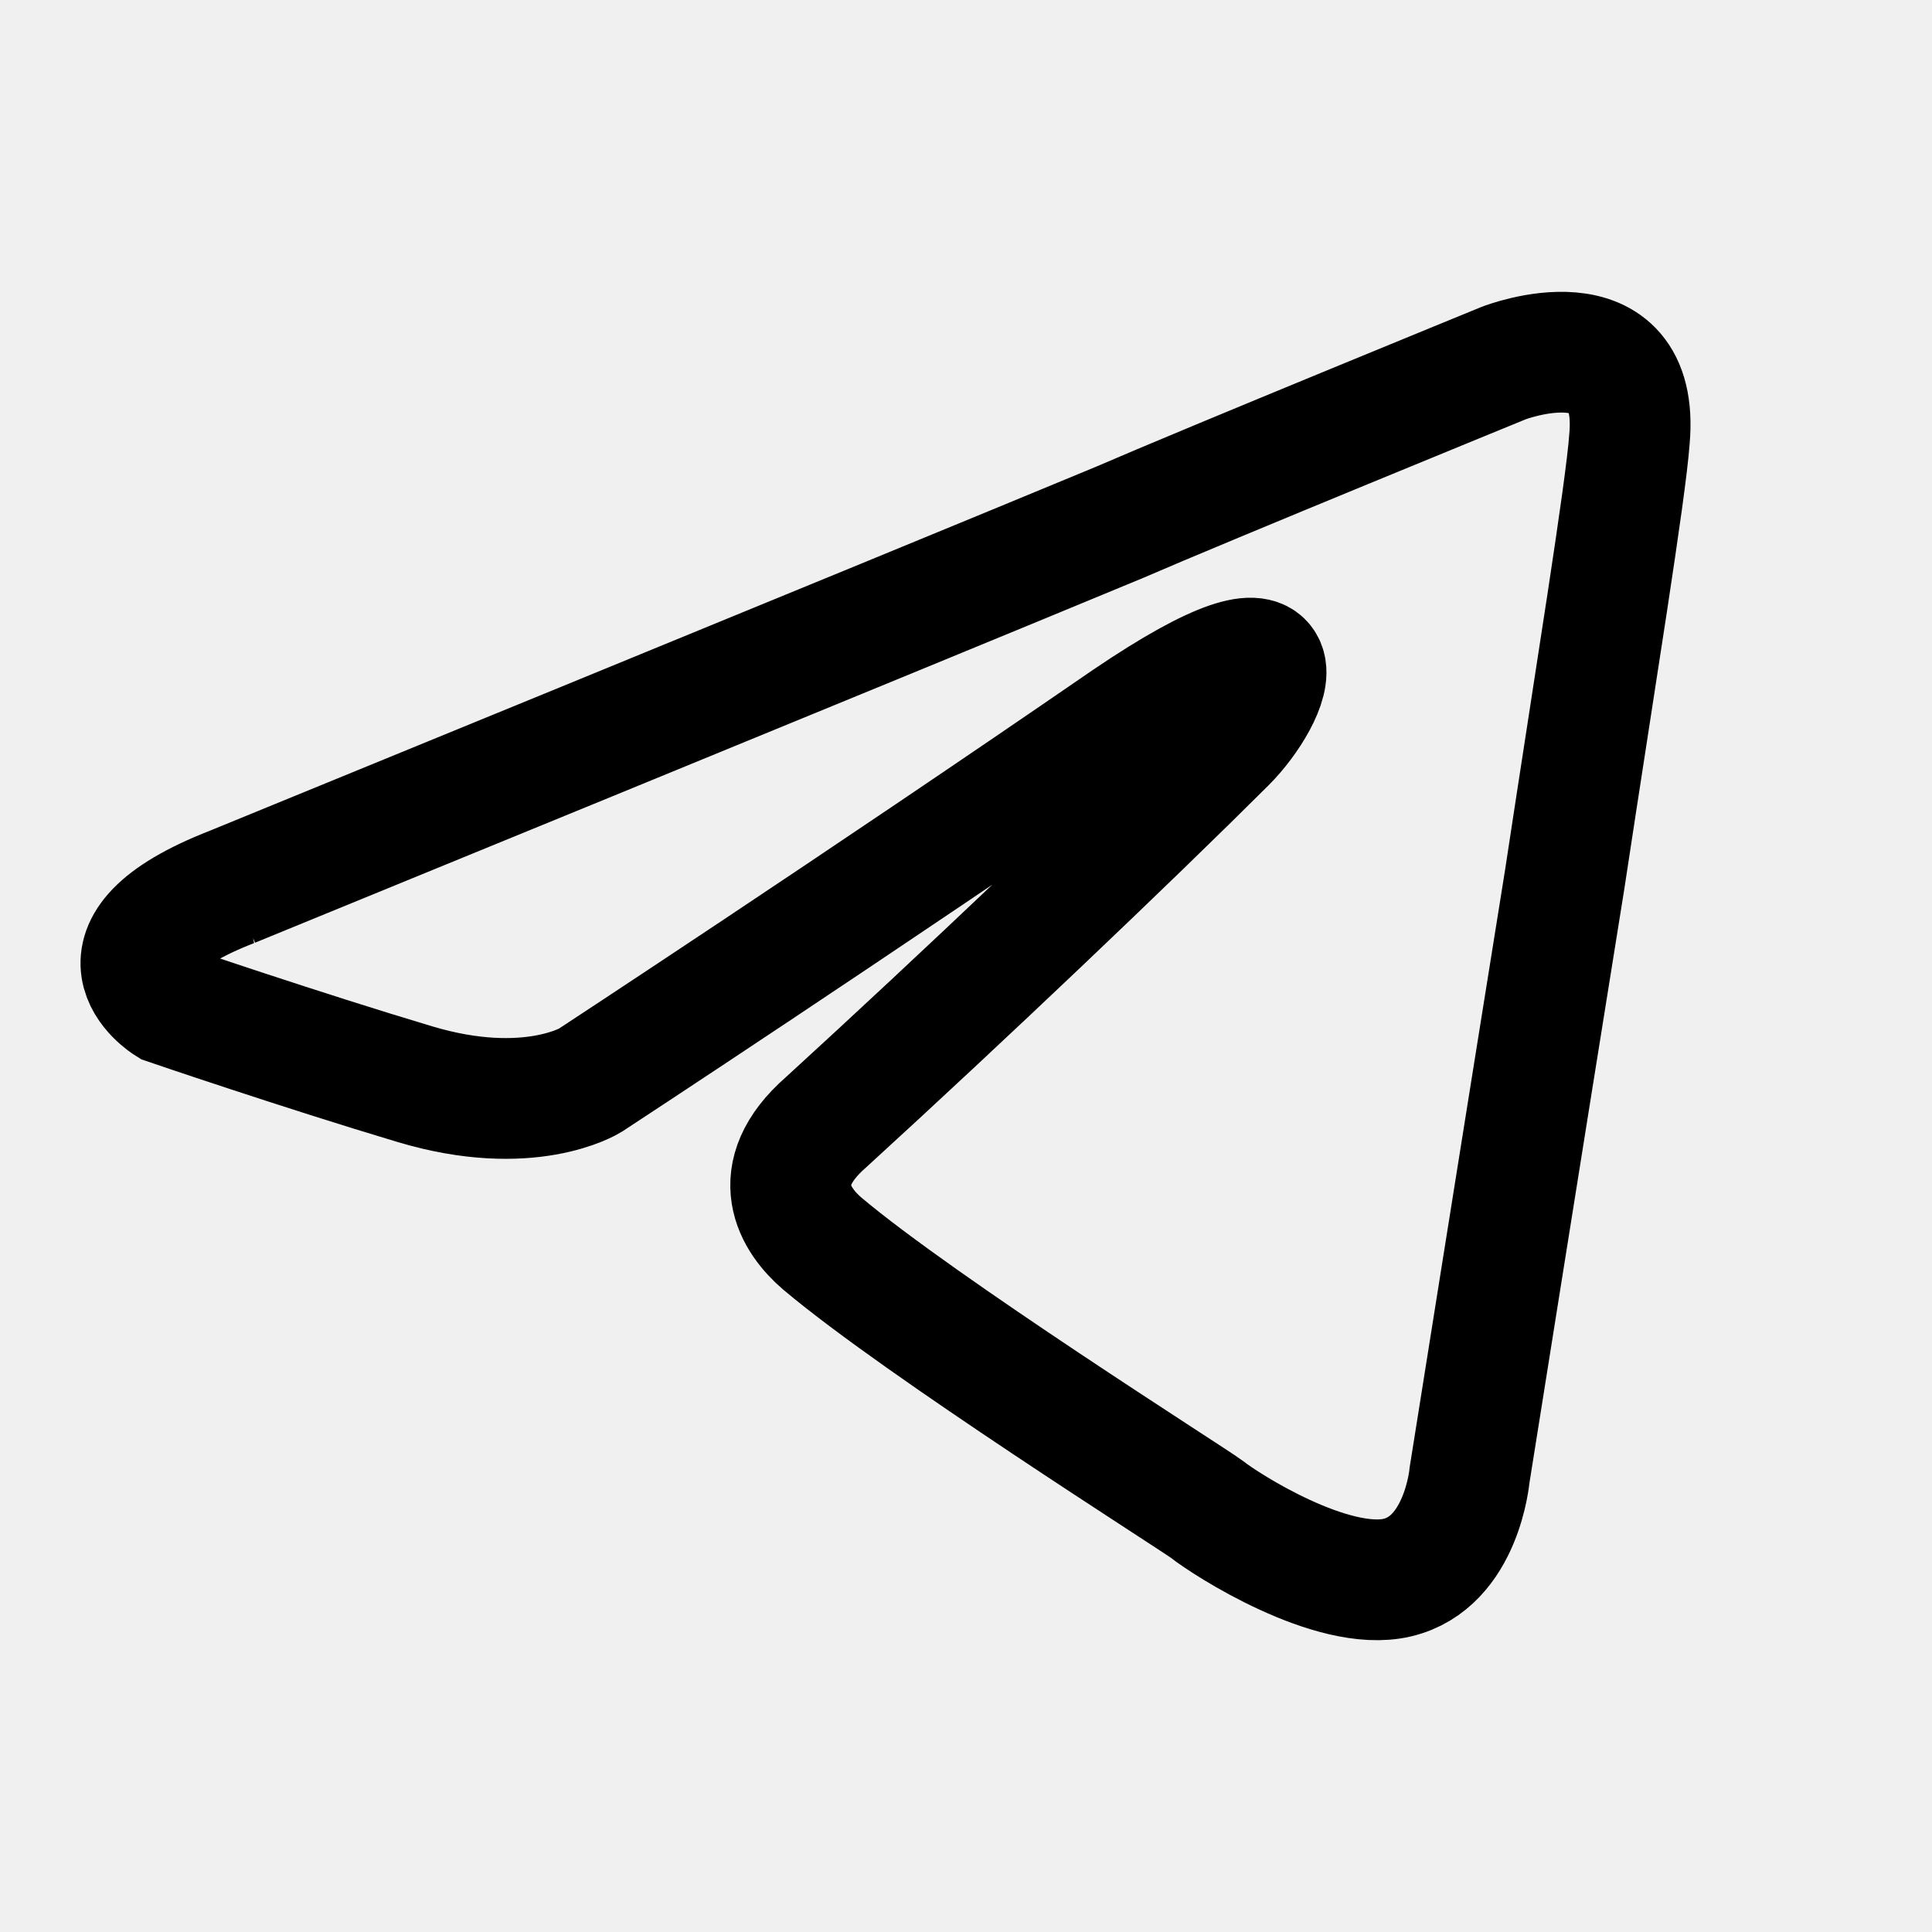
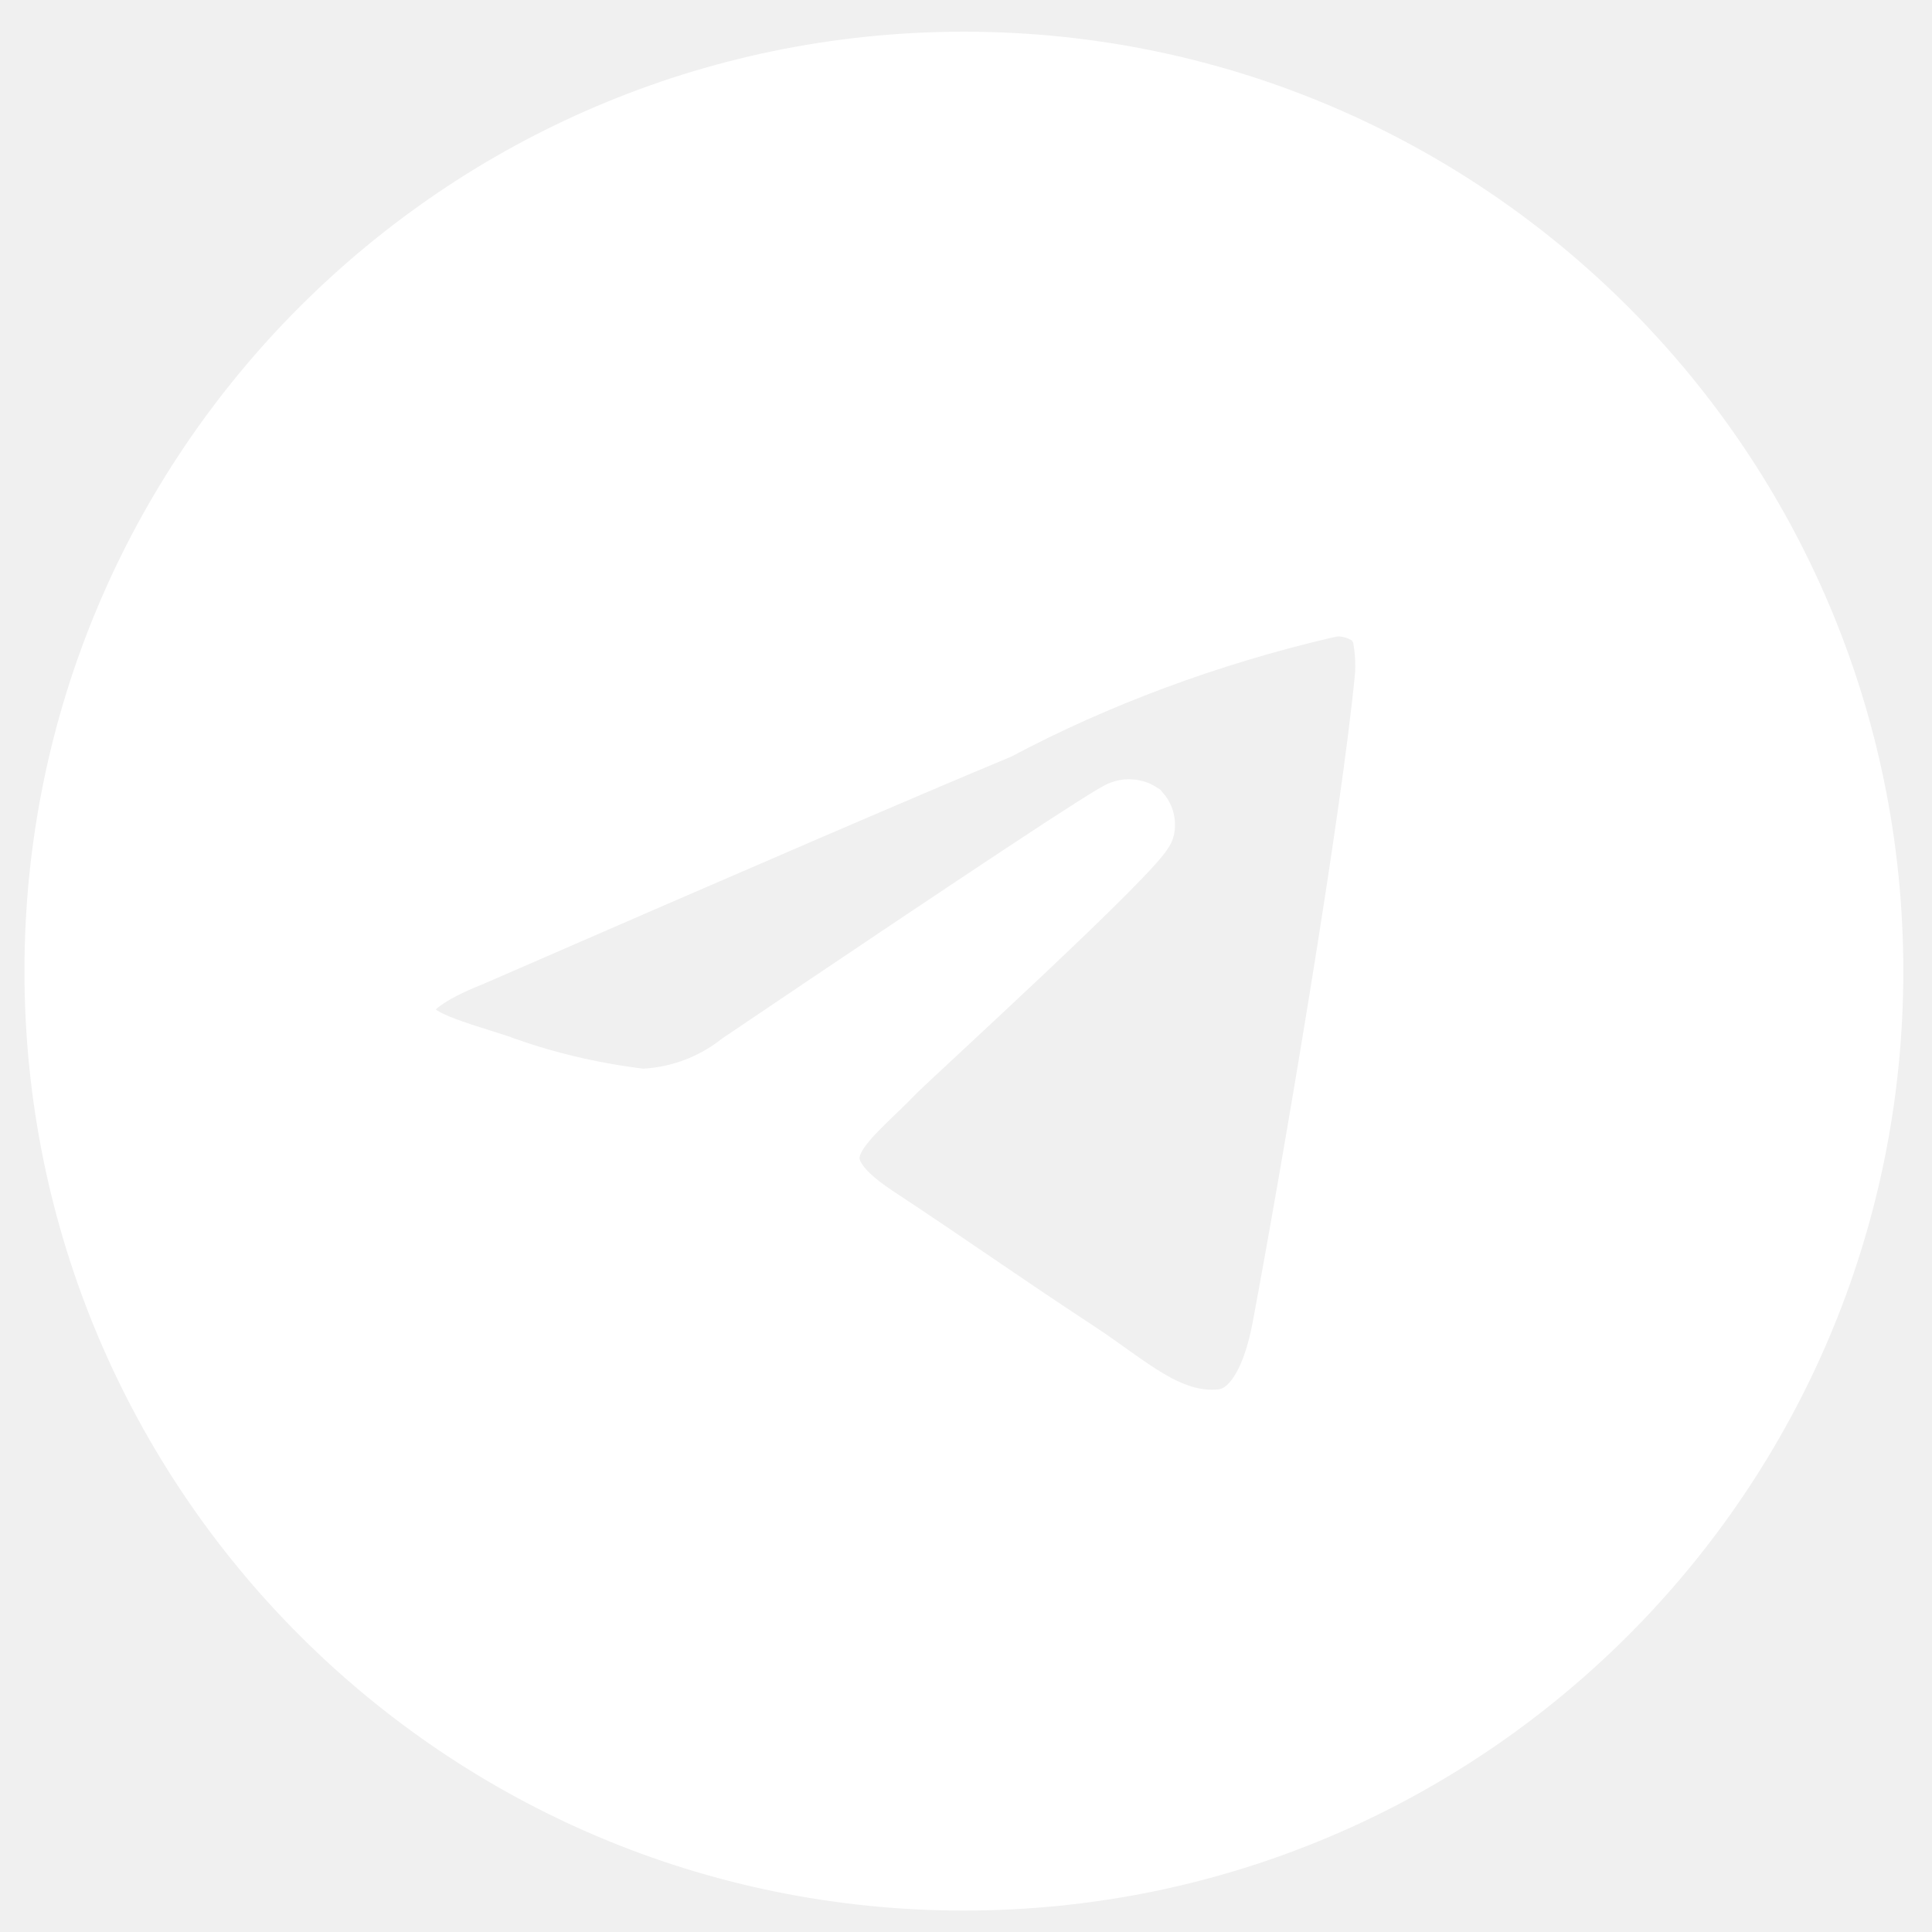
- <svg xmlns="http://www.w3.org/2000/svg" width="800px" height="800px" viewBox="0 0 192 192" fill="none">
-   <path stroke="#000000" stroke-width="12" d="M23.073 88.132s65.458-26.782 88.16-36.212c8.702-3.772 38.215-15.843 38.215-15.843s13.621-5.28 12.486 7.544c-.379 5.281-3.406 23.764-6.433 43.756-4.54 28.291-9.459 59.221-9.459 59.221s-.756 8.676-7.188 10.185c-6.433 1.509-17.027-5.281-18.919-6.79-1.513-1.132-28.377-18.106-38.214-26.404-2.649-2.263-5.676-6.79.378-12.071 13.621-12.447 29.891-27.913 39.728-37.72 4.54-4.527 9.081-15.089-9.837-2.264-26.864 18.483-53.35 35.835-53.35 35.835s-6.053 3.772-17.404.377c-11.351-3.395-24.594-7.921-24.594-7.921s-9.08-5.659 6.433-11.693Z" />
+ <svg xmlns="http://www.w3.org/2000/svg" fill="#ffffff" width="800px" height="800px" viewBox="0 0 32 32" version="1.1" stroke="#ffffff">
+   <g id="SVGRepo_bgCarrier" stroke-width="0" />
+   <g id="SVGRepo_tracerCarrier" stroke-linecap="round" stroke-linejoin="round" />
+   <g id="SVGRepo_iconCarrier">
+     <path d="M22.122 10.040c0.006-0 0.014-0 0.022-0 0.209 0 0.403 0.065 0.562 0.177l-0.003-0.002c0.116 0.101 0.194 0.243 0.213 0.403l0 0.003c0.020 0.122 0.031 0.262 0.031 0.405 0 0.065-0.002 0.129-0.007 0.193l0-0.009c-0.225 2.369-1.201 8.114-1.697 10.766-0.21 1.123-0.623 1.499-1.023 1.535-0.869 0.081-1.529-0.574-2.371-1.126-1.318-0.865-2.063-1.403-3.342-2.246-1.479-0.973-0.52-1.51 0.322-2.384 0.221-0.23 4.052-3.715 4.127-4.031 0.004-0.019 0.006-0.040 0.006-0.062 0-0.078-0.029-0.149-0.076-0.203l0 0c-0.052-0.034-0.117-0.053-0.185-0.053-0.045 0-0.088 0.009-0.128 0.024l0.002-0.001q-0.198 0.045-6.316 4.174c-0.445 0.351-1.007 0.573-1.619 0.599l-0.006 0c-0.867-0.105-1.654-0.298-2.401-0.573l0.074 0.024c-0.938-0.306-1.683-0.467-1.619-0.985q0.051-0.404 1.114-0.827 6.548-2.853 8.733-3.761c1.607-0.853 3.47-1.555 5.429-2.010l0.157-0.031zM15.93 1.025c-8.302 0.020-15.025 6.755-15.025 15.060 0 8.317 6.742 15.060 15.060 15.060s15.060-6.742 15.060-15.060c0-8.305-6.723-15.040-15.023-15.060h-0.002q-0.035-0-0.070 0z" />
+   </g>
</svg>
